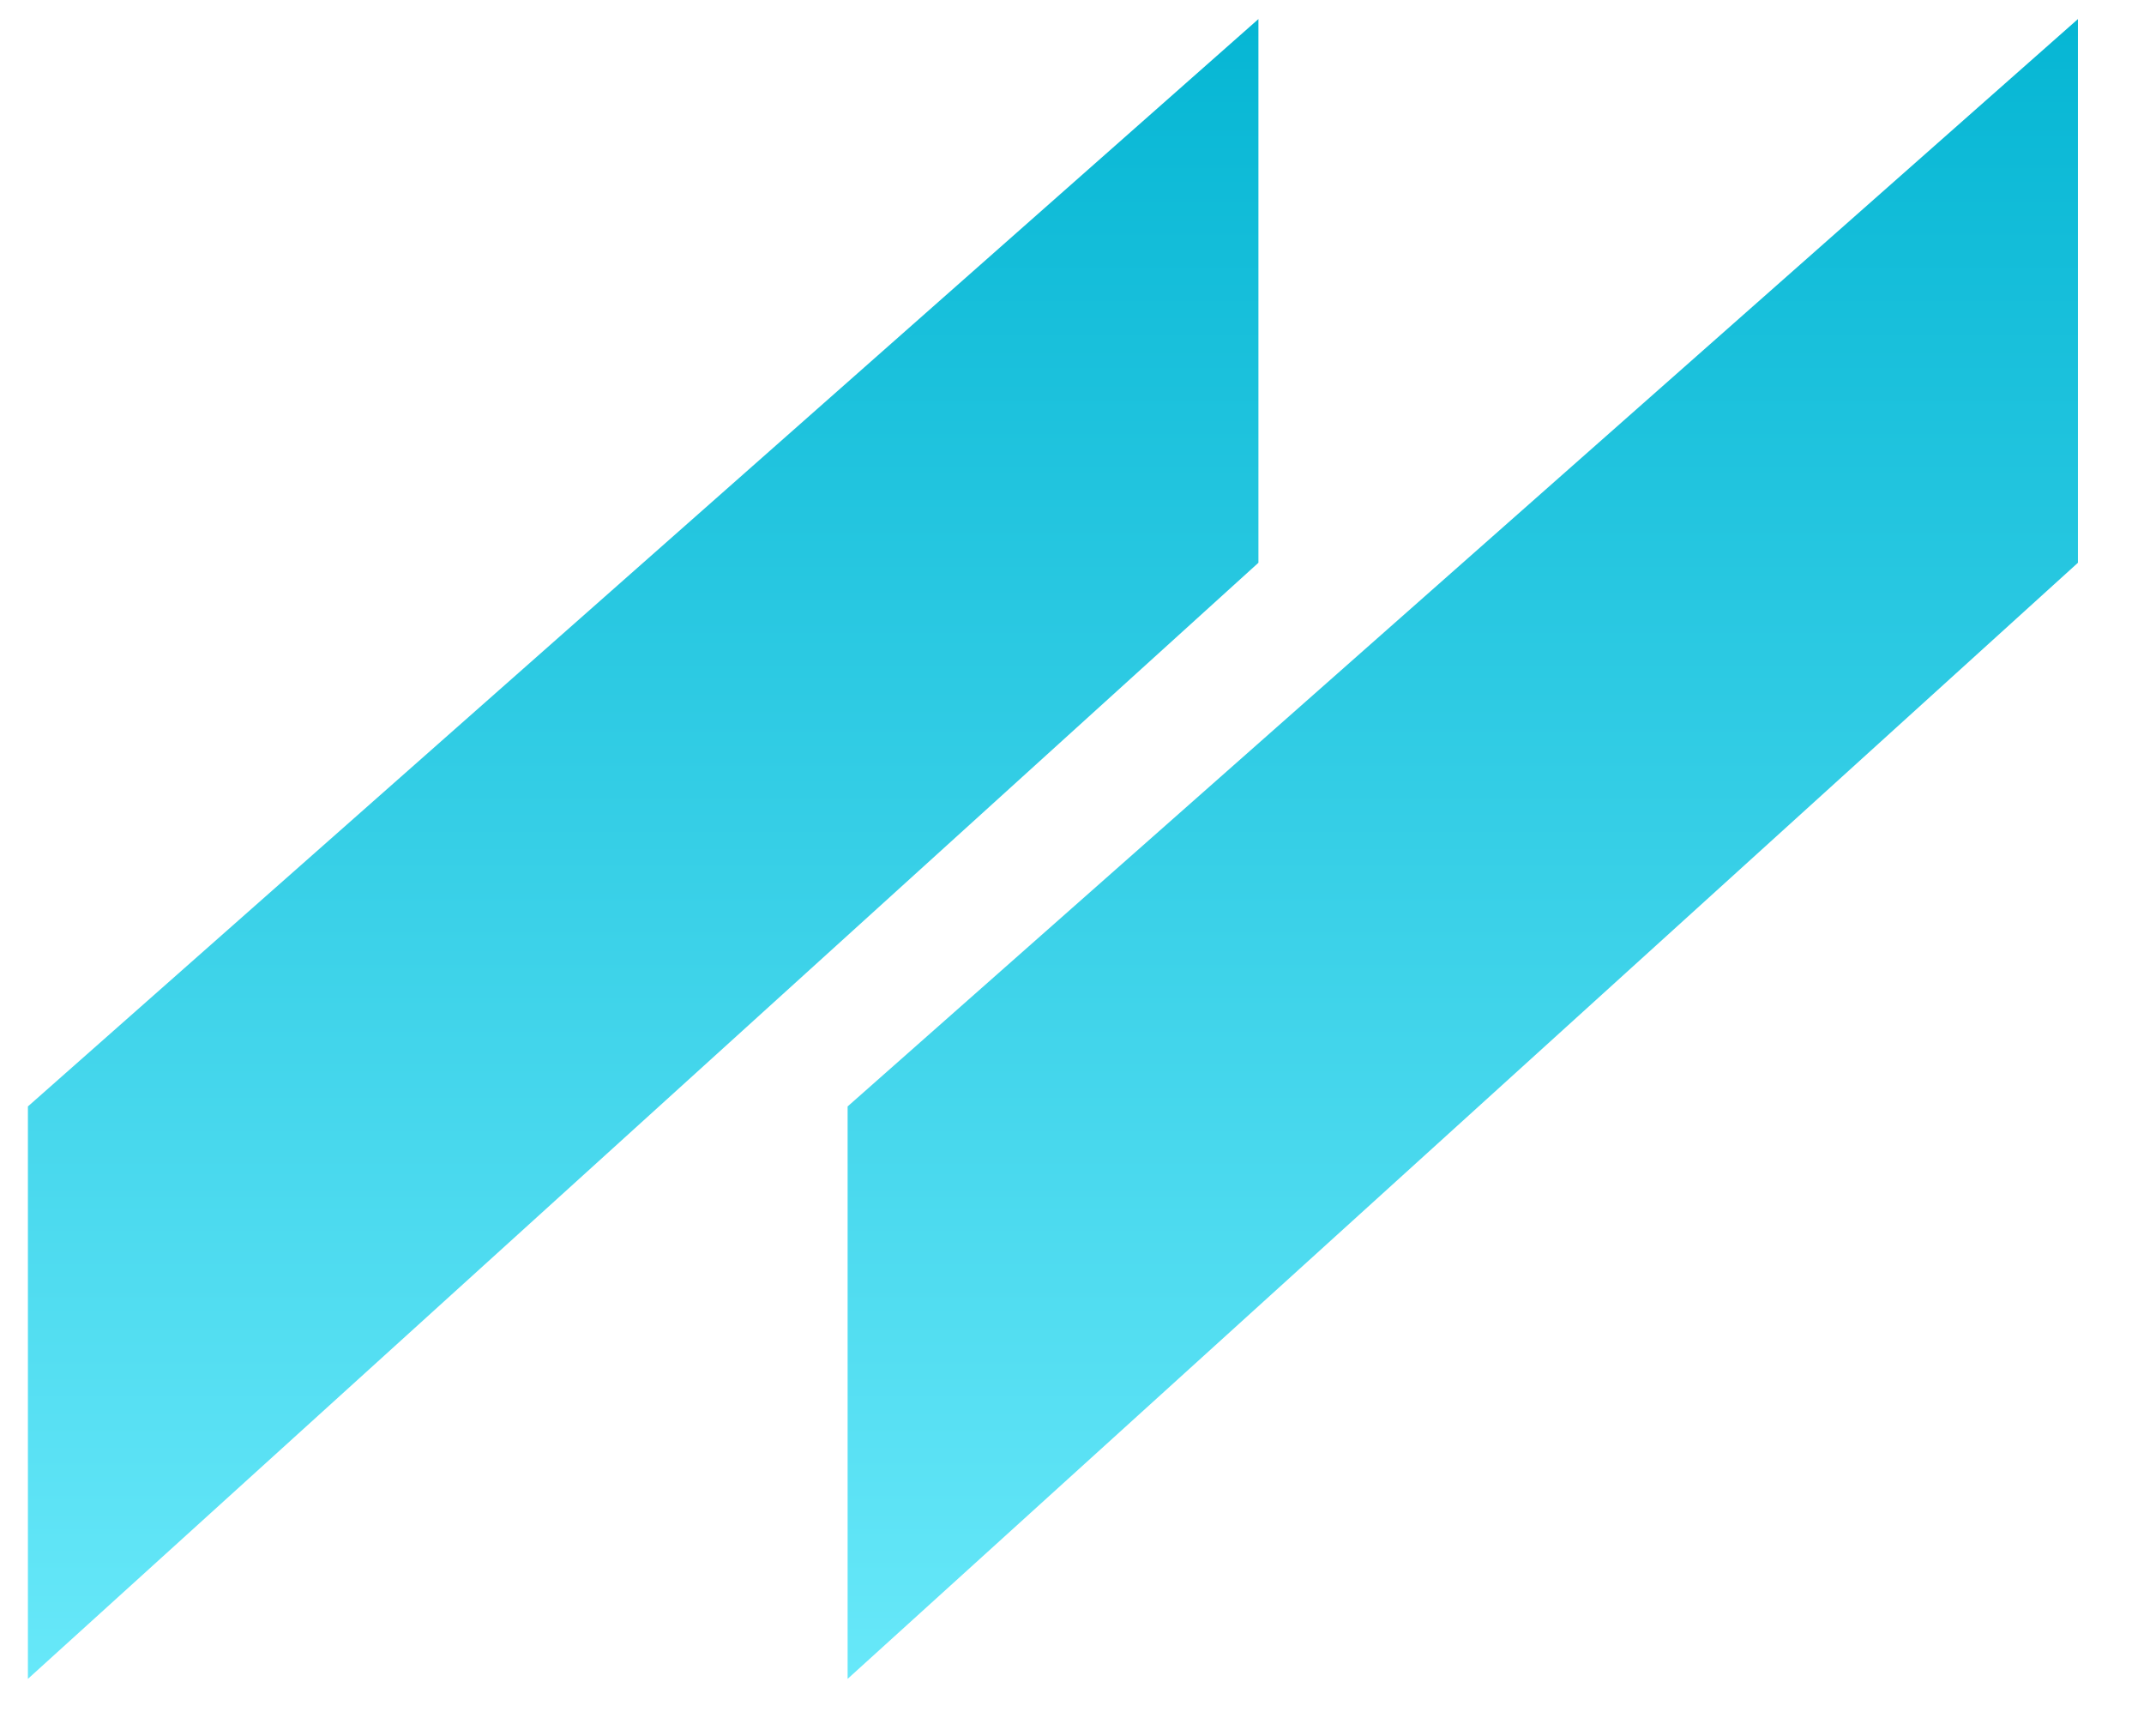
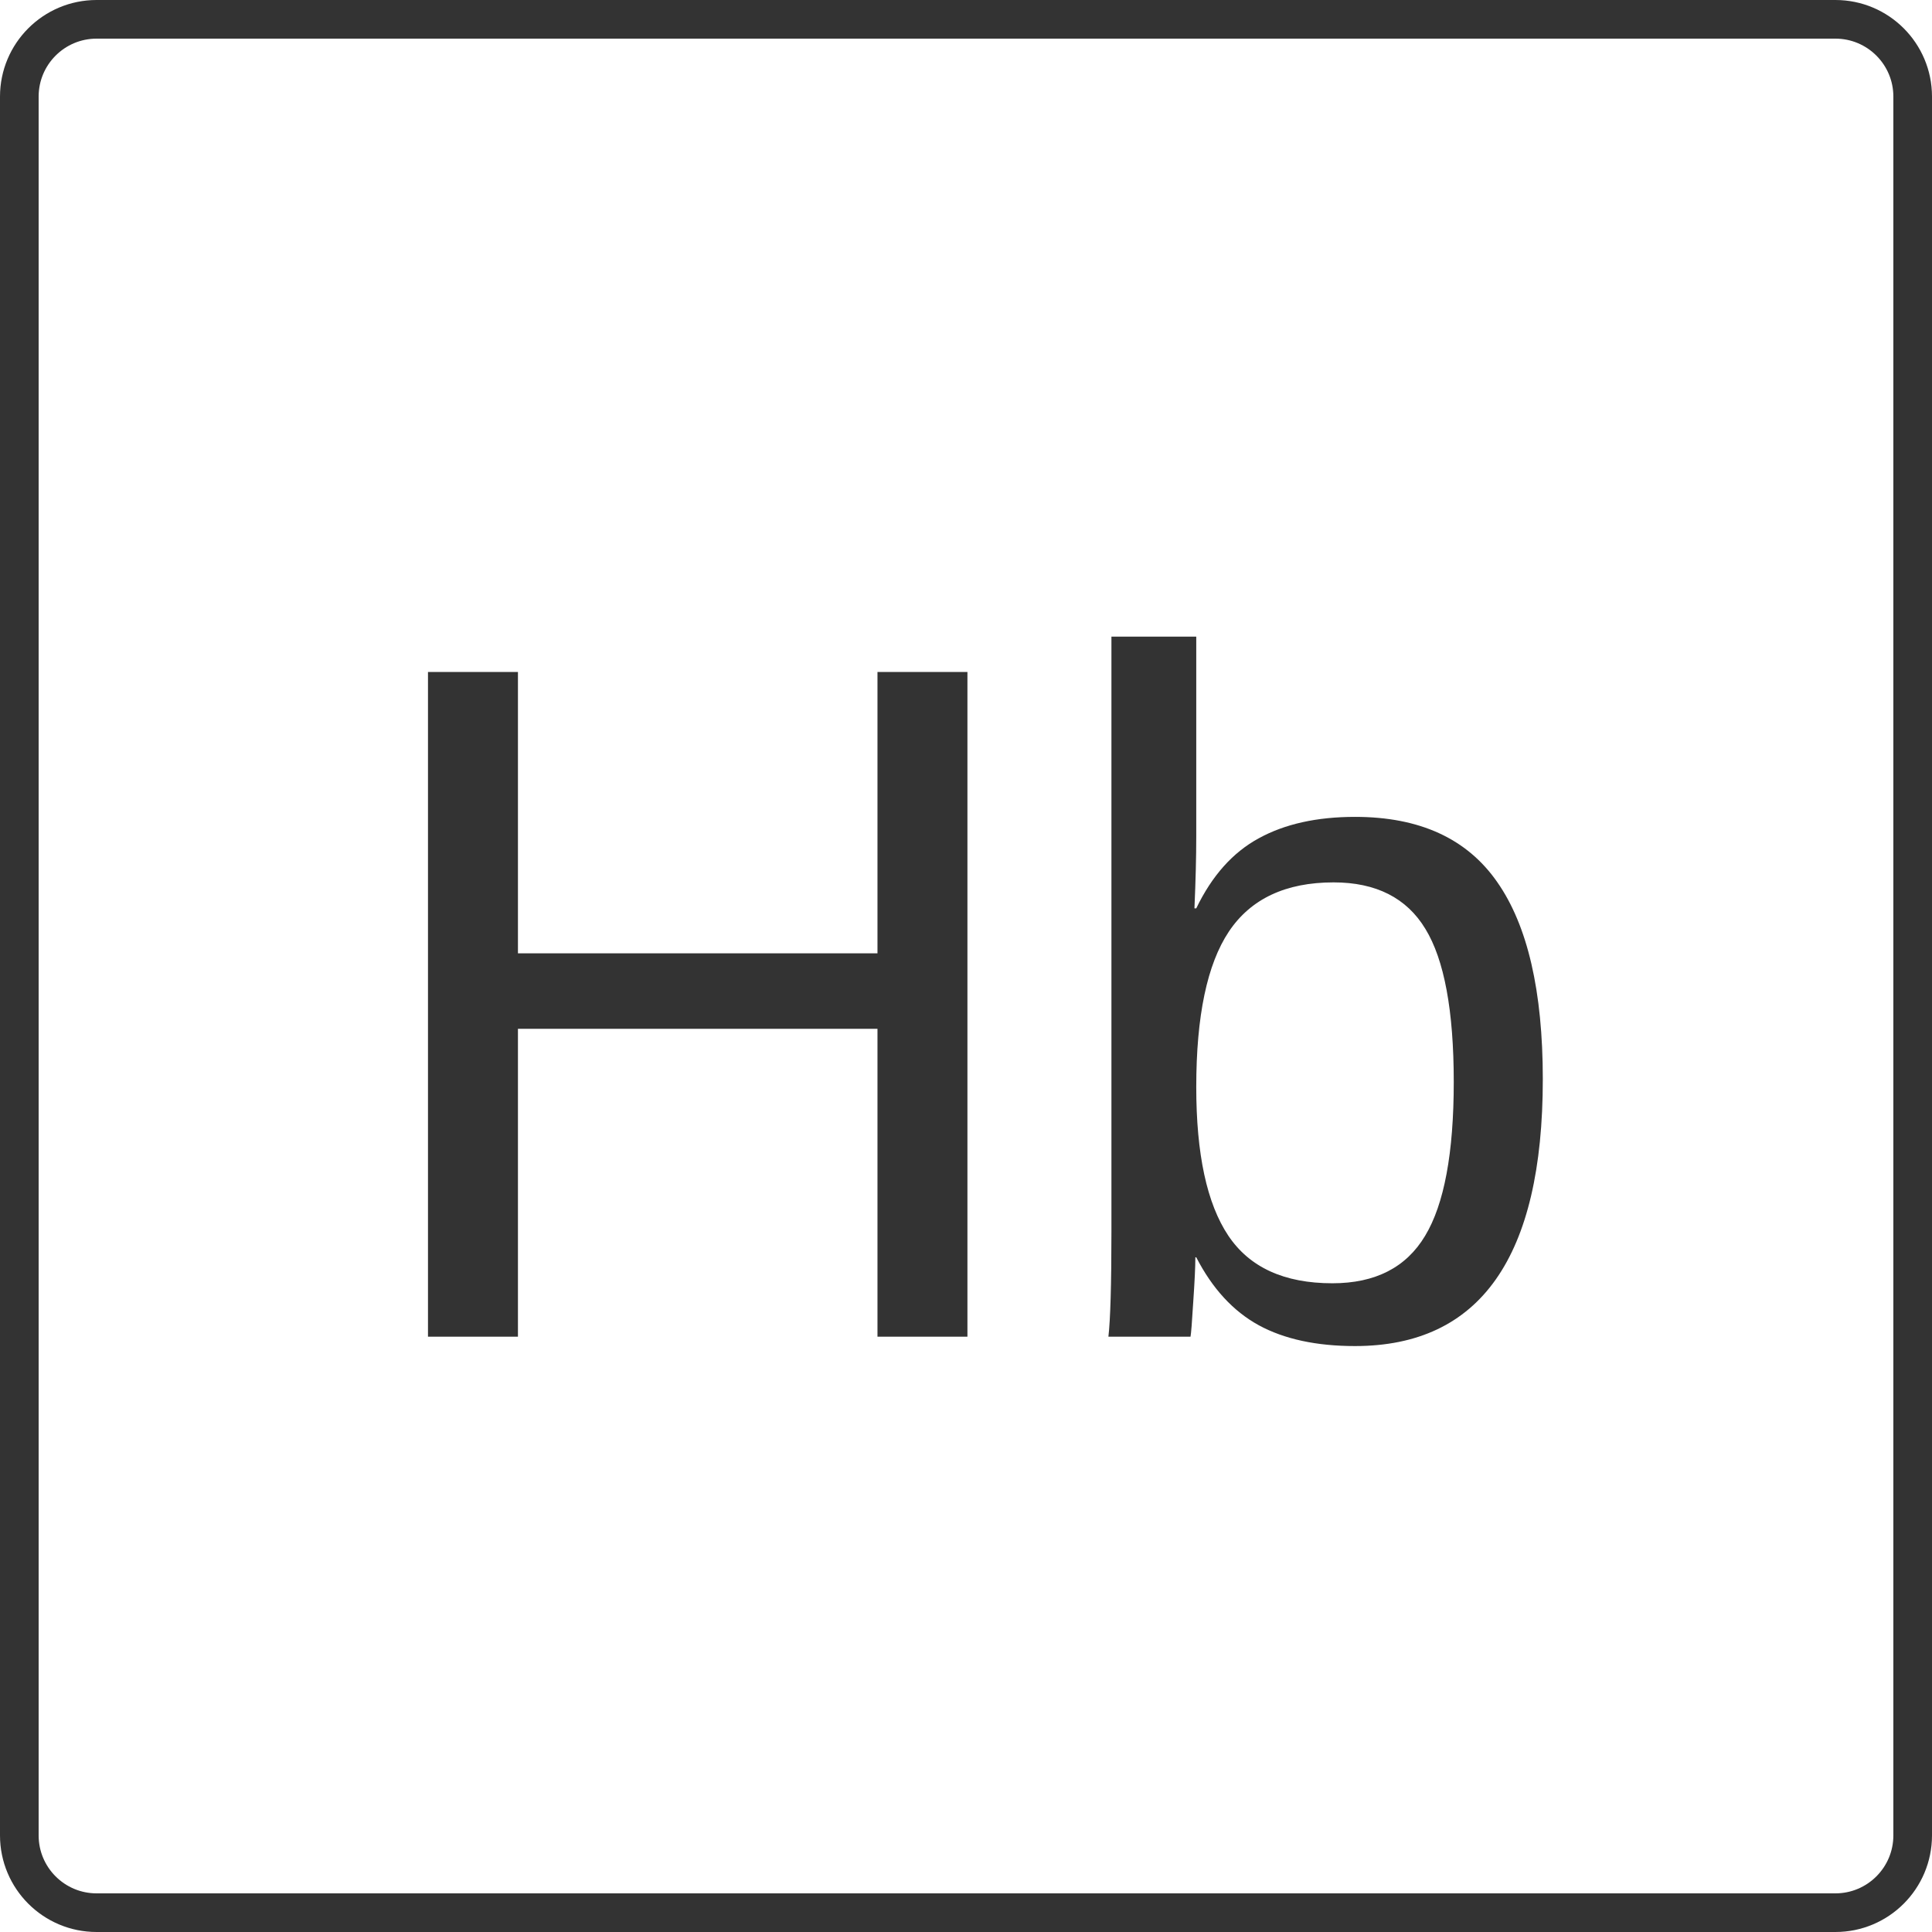
- <svg xmlns="http://www.w3.org/2000/svg" xmlns:xlink="http://www.w3.org/1999/xlink" version="1.1" preserveAspectRatio="xMidYMid meet" viewBox="344.564 330.278 111.737 91.218" width="53.87" height="43.61">
-   <defs>
-     <path d="M453.3 331.28L453.3 359.85L388.64 418.5L388.64 388.42L453.3 331.28Z" id="aFZf6T5ED" />
-     <linearGradient id="gradientb2ThqnP5Op" gradientUnits="userSpaceOnUse" x1="420.97" y1="331.28" x2="420.97" y2="418.5">
-       <stop style="stop-color: #06b6d4;stop-opacity: 1" offset="0%" />
-       <stop style="stop-color: #67e8f9;stop-opacity: 1" offset="100%" />
-     </linearGradient>
-     <path d="M410.23 331.28L410.23 359.85L345.56 418.5L345.56 388.42L410.23 331.28Z" id="a9fehgwfM" />
-     <linearGradient id="gradientk1wNV9Ostb" gradientUnits="userSpaceOnUse" x1="377.89" y1="331.28" x2="377.89" y2="418.5">
-       <stop style="stop-color: #06b6d4;stop-opacity: 1" offset="0%" />
-       <stop style="stop-color: #67e8f9;stop-opacity: 1" offset="100%" />
-     </linearGradient>
-   </defs>
-   <g>
-     <g>
-       <use xlink:href="#aFZf6T5ED" opacity="1" fill="url(#gradientb2ThqnP5Op)" />
-     </g>
-     <g>
-       <use xlink:href="#a9fehgwfM" opacity="1" fill="url(#gradientk1wNV9Ostb)" />
-     </g>
-   </g>
+ <svg xmlns="http://www.w3.org/2000/svg" width="100" height="100" viewBox="0 0 100 100">
+   <rect x="1" y="1" width="98" height="98" fill="none" stroke="#333333" stroke-width="2" rx="4" ry="4" />
+   <text x="50" y="55" font-family="Arial, Helvetica, sans-serif" font-size="50" fill="#333333" text-anchor="middle" dominant-baseline="middle">Hb</text>
</svg>
